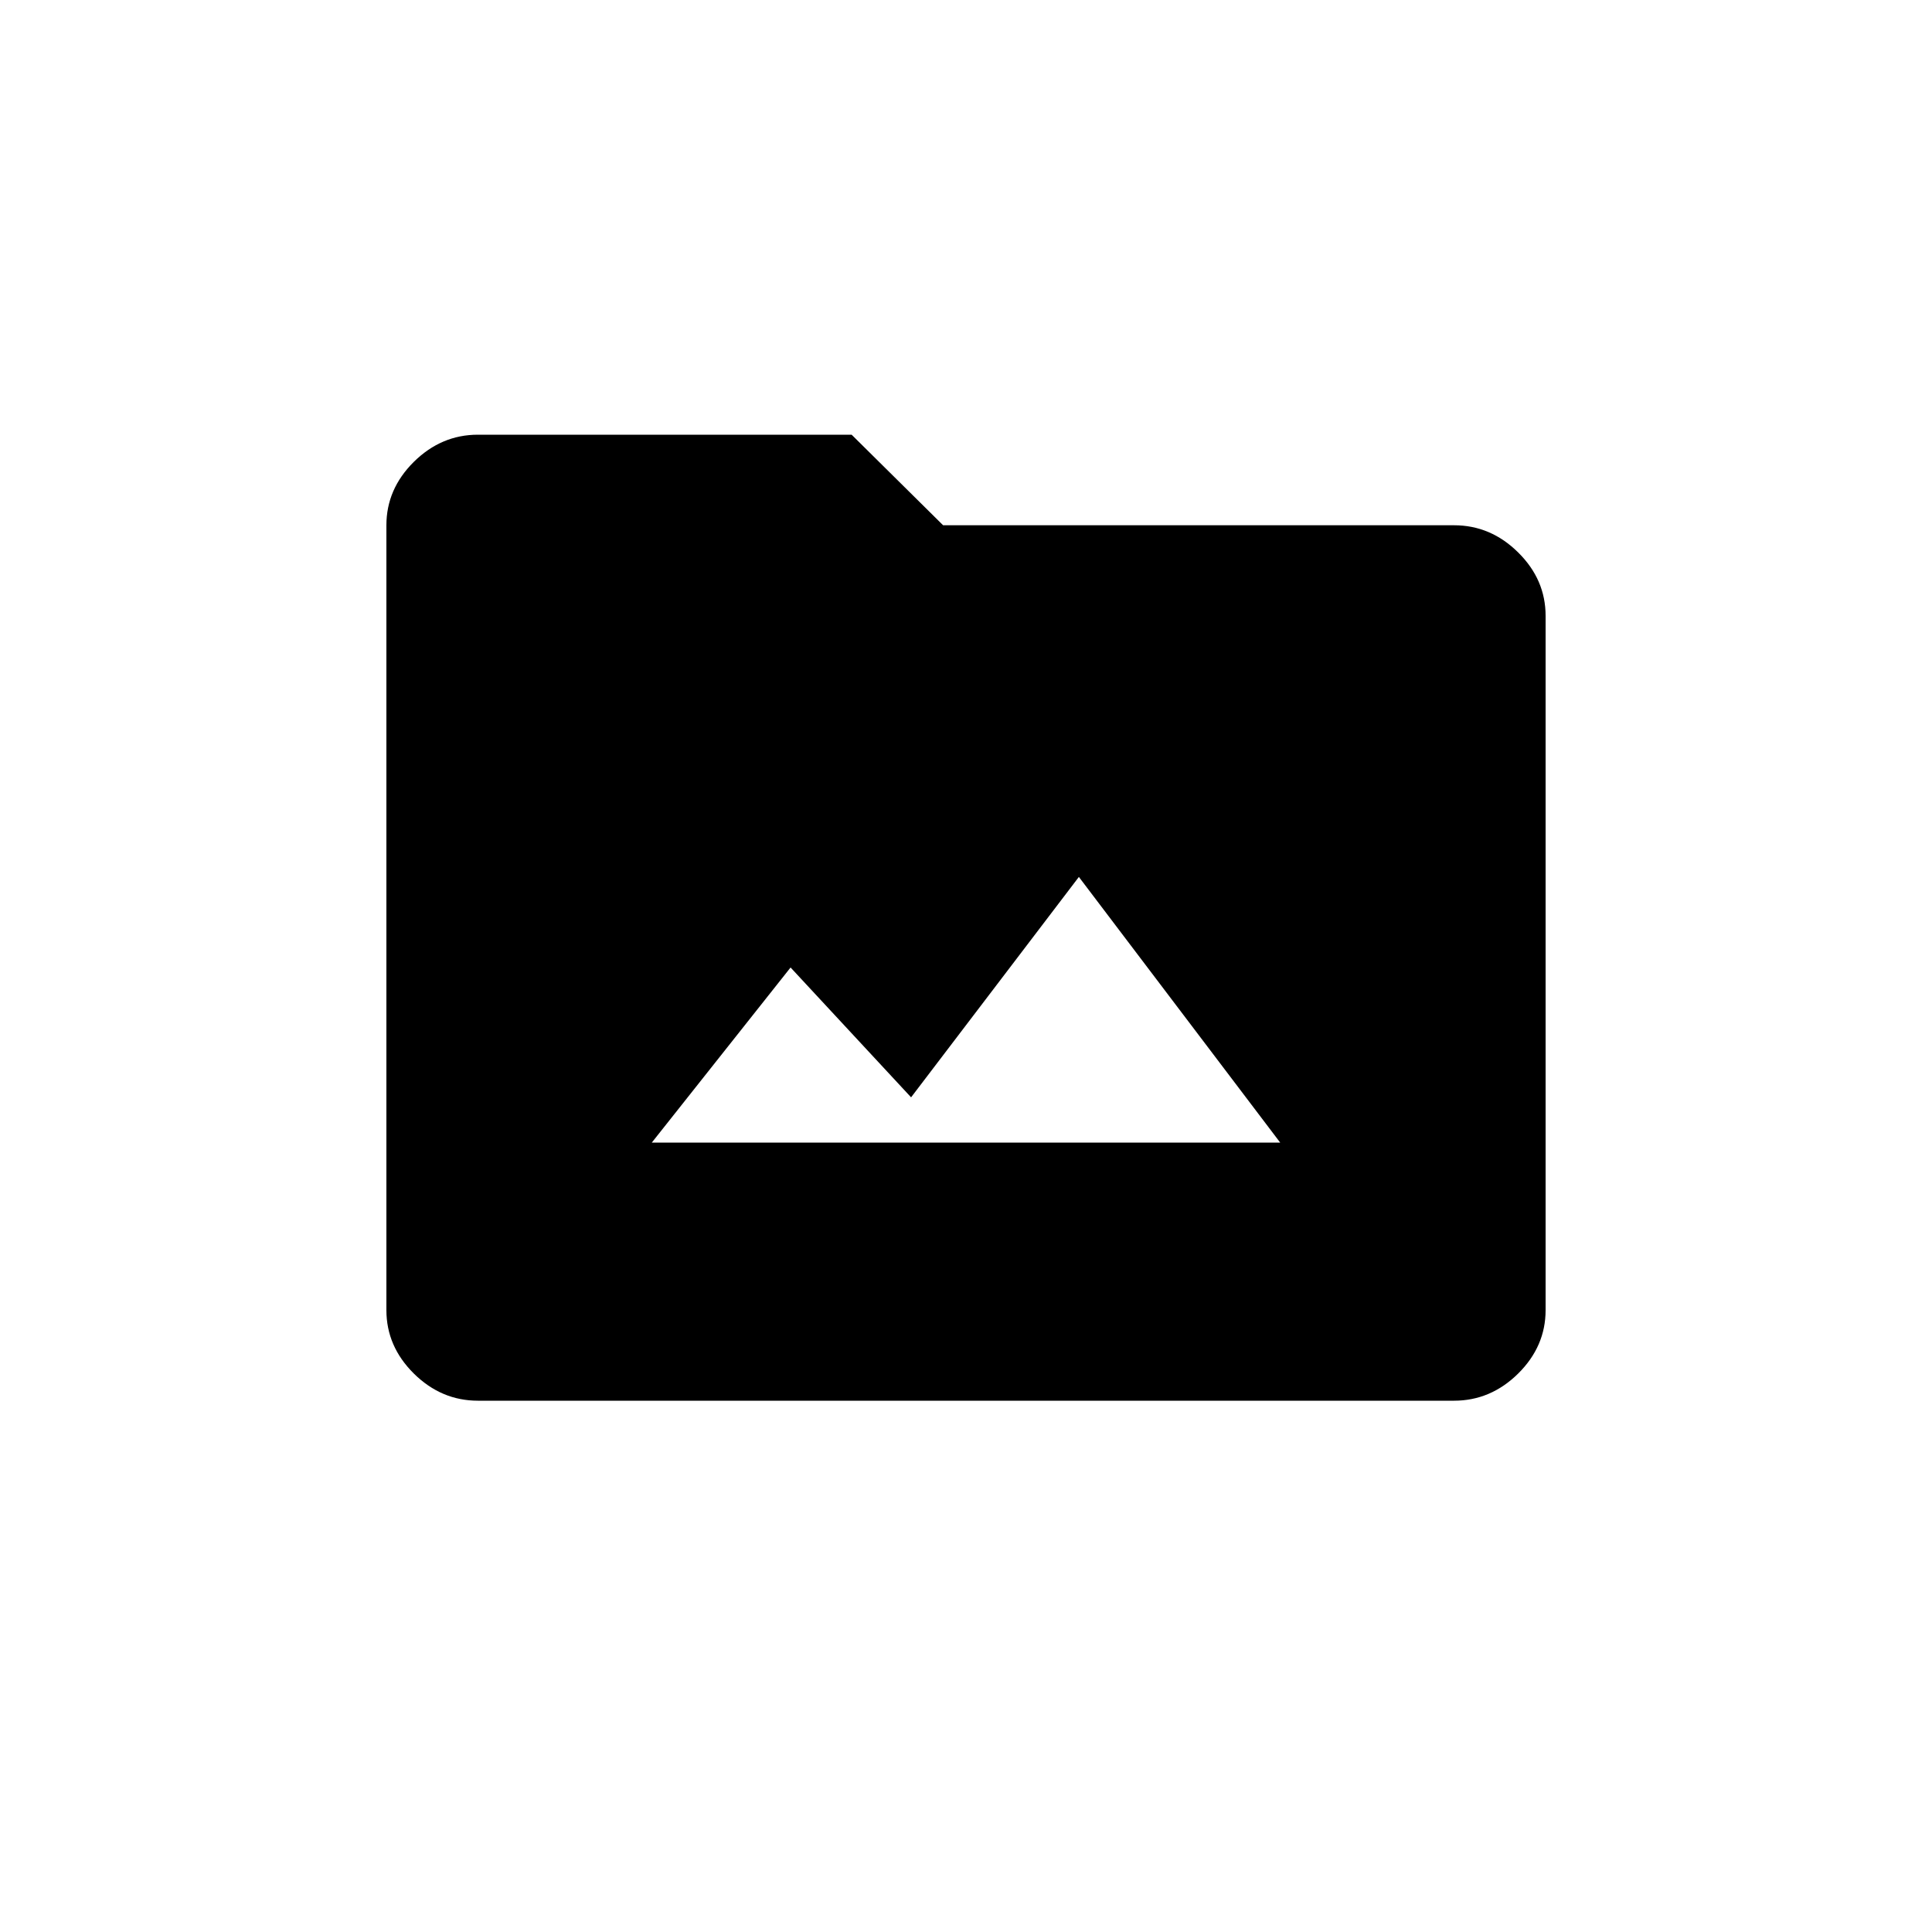
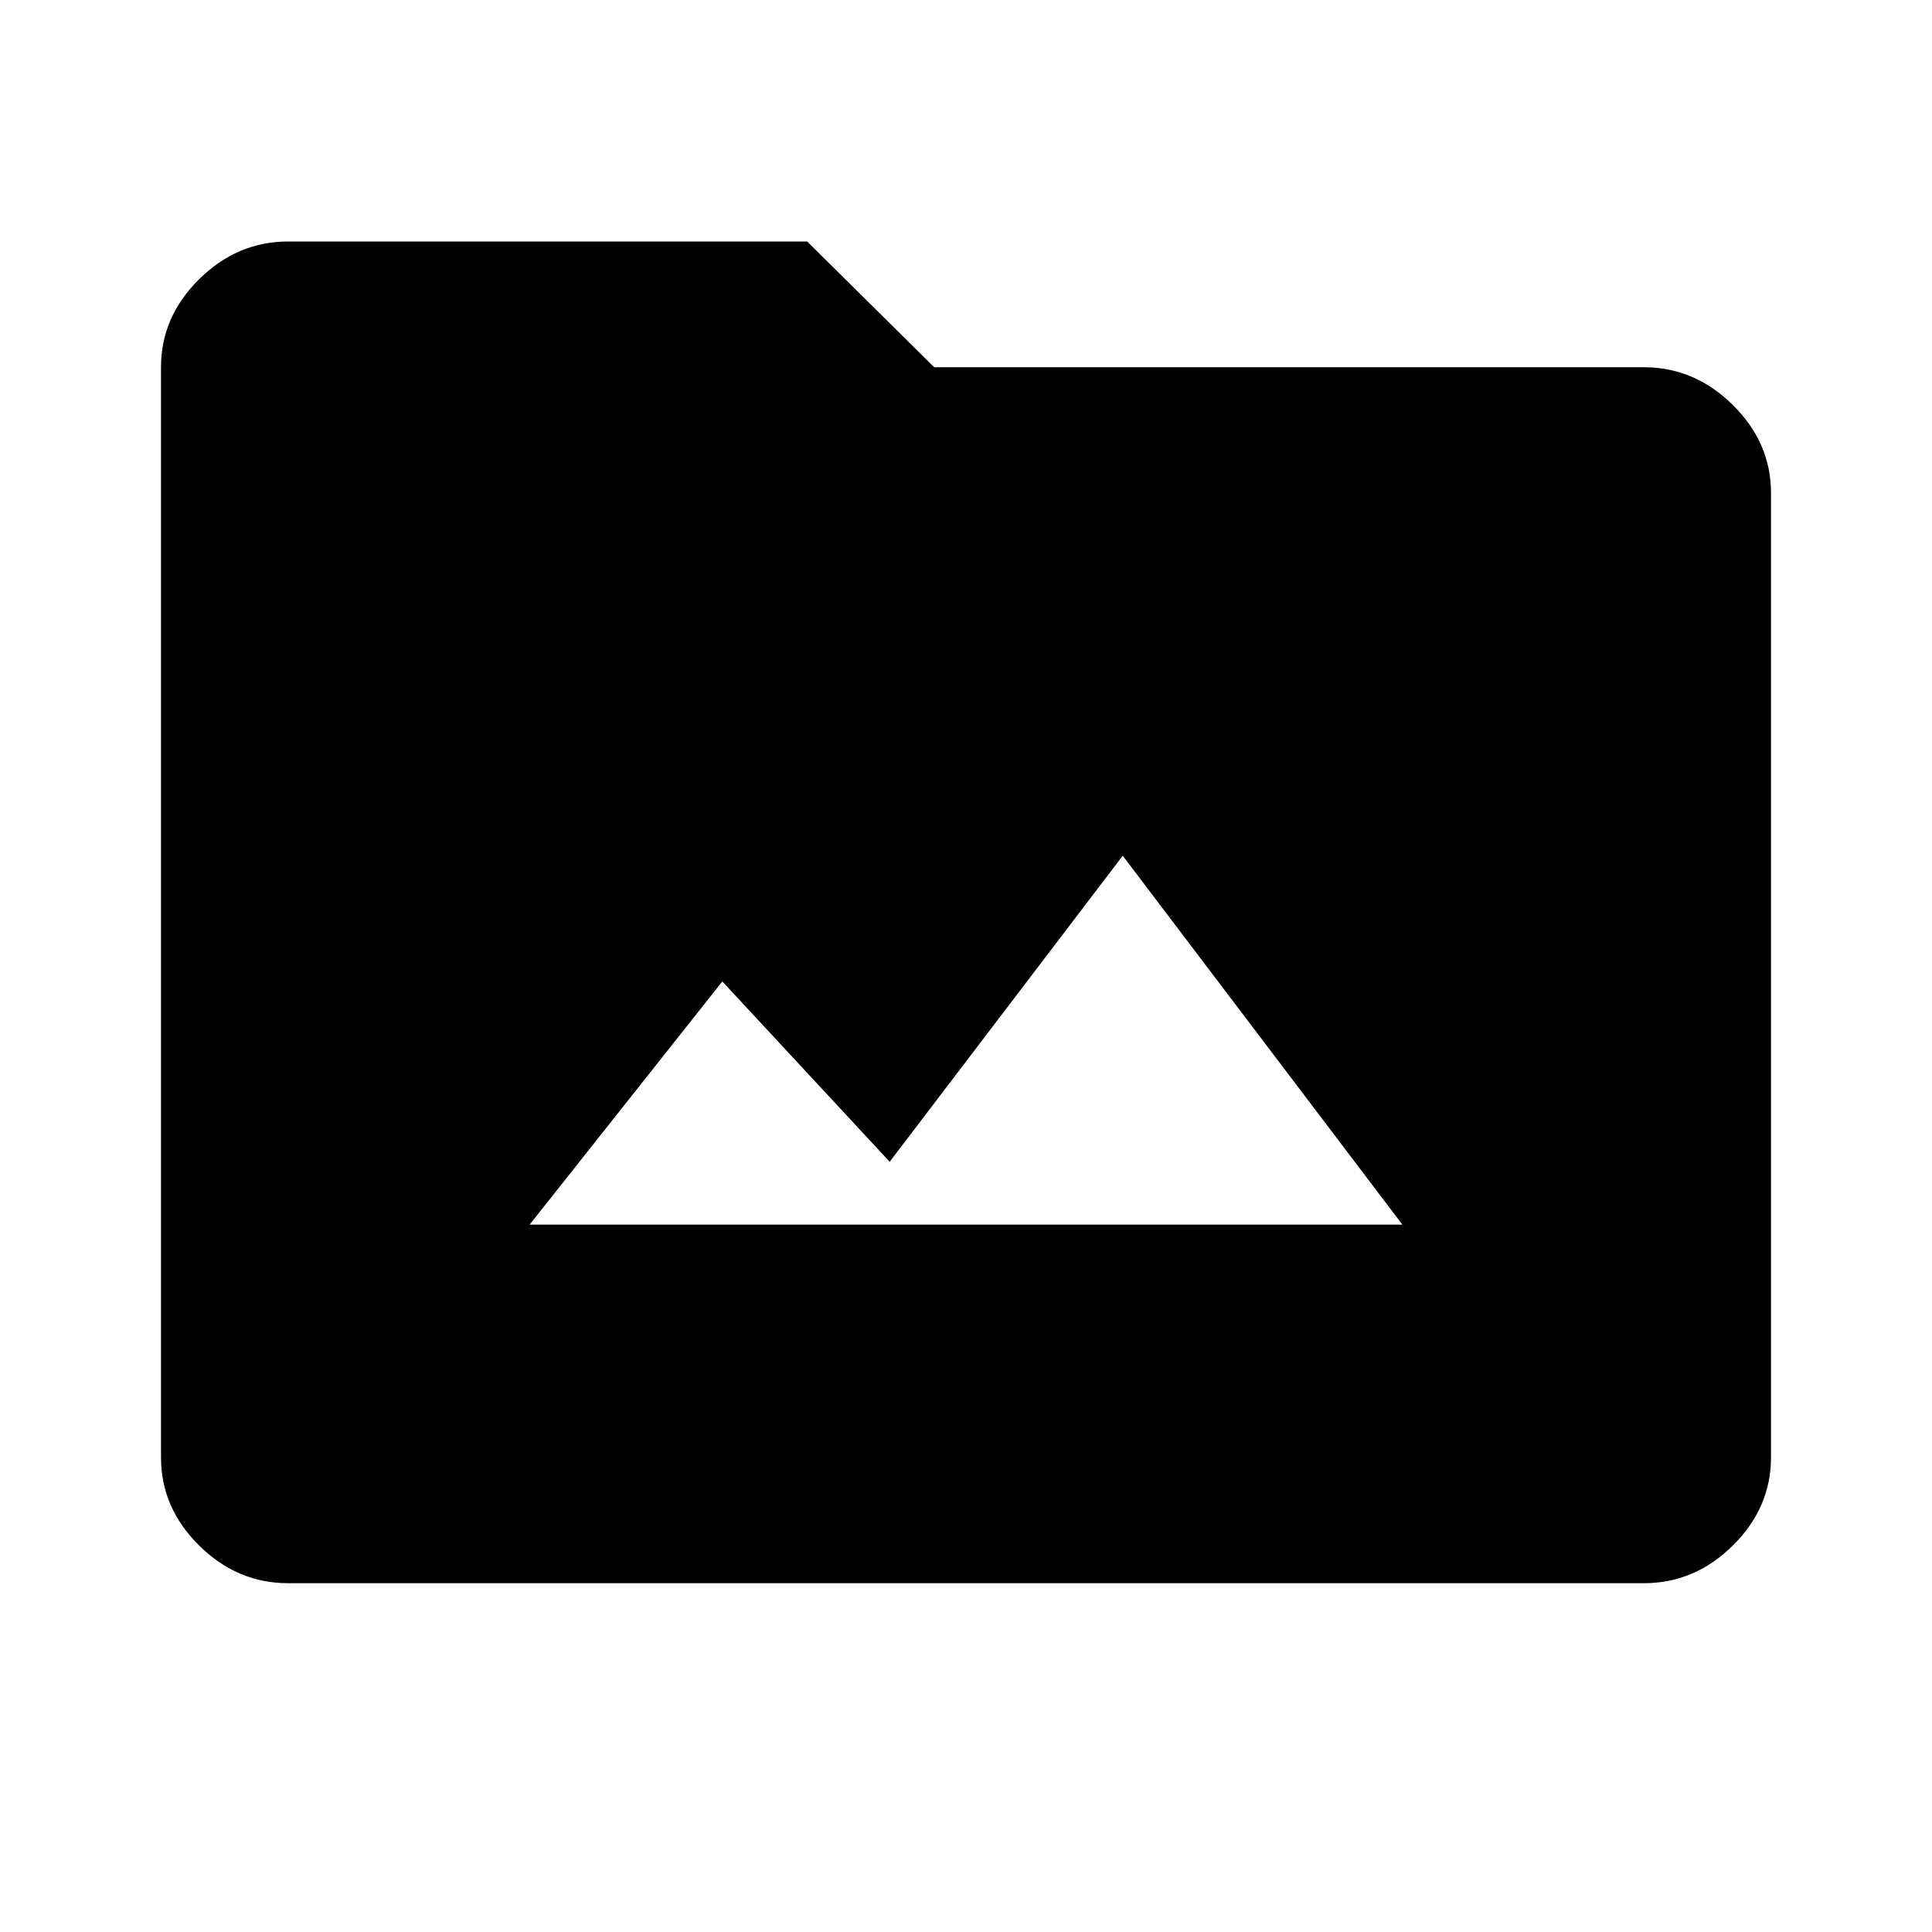
- <svg xmlns="http://www.w3.org/2000/svg" width="40" height="40" viewBox="0 0 40 40" fill="none">
-   <path d="M9.895 29C9.389 29 8.947 28.812 8.568 28.438C8.189 28.062 8 27.625 8 27.125V10.875C8 10.375 8.189 9.938 8.568 9.562C8.947 9.188 9.389 9 9.895 9H17.632L19.526 10.875H30.105C30.61 10.875 31.053 11.062 31.432 11.438C31.811 11.812 32 12.25 32 12.75V27.125C32 27.625 31.811 28.062 31.432 28.438C31.053 28.812 30.61 29 30.105 29H9.895ZM13.495 23.656H26.505L22.337 18.156L18.863 22.719L16.368 20.031L13.495 23.656Z" fill="currentColor" />
+ <svg xmlns="http://www.w3.org/2000/svg" width="24px" height="24px" viewBox="0 0 24 24" fill="none">
+   <path d="M 3.579 19.667 C 3.157 19.667 2.789 19.511 2.473 19.198 C 2.157 18.886 2 18.521 2 18.104 L 2 4.562 C 2 4.146 2.157 3.782 2.473 3.469 C 2.789 3.157 3.157 3 3.579 3 L 10.027 3 L 11.605 4.562 L 20.421 4.562 C 20.842 4.562 21.211 4.719 21.527 5.032 C 21.842 5.344 22 5.708 22 6.125 L 22 18.104 C 22 18.521 21.842 18.886 21.527 19.198 C 21.211 19.511 20.842 19.667 20.421 19.667 L 3.579 19.667 Z M 6.579 15.213 L 17.421 15.213 L 13.947 10.63 L 11.052 14.432 L 8.973 12.192 L 6.579 15.213 Z" style="fill: currentcolor;" />
</svg>
